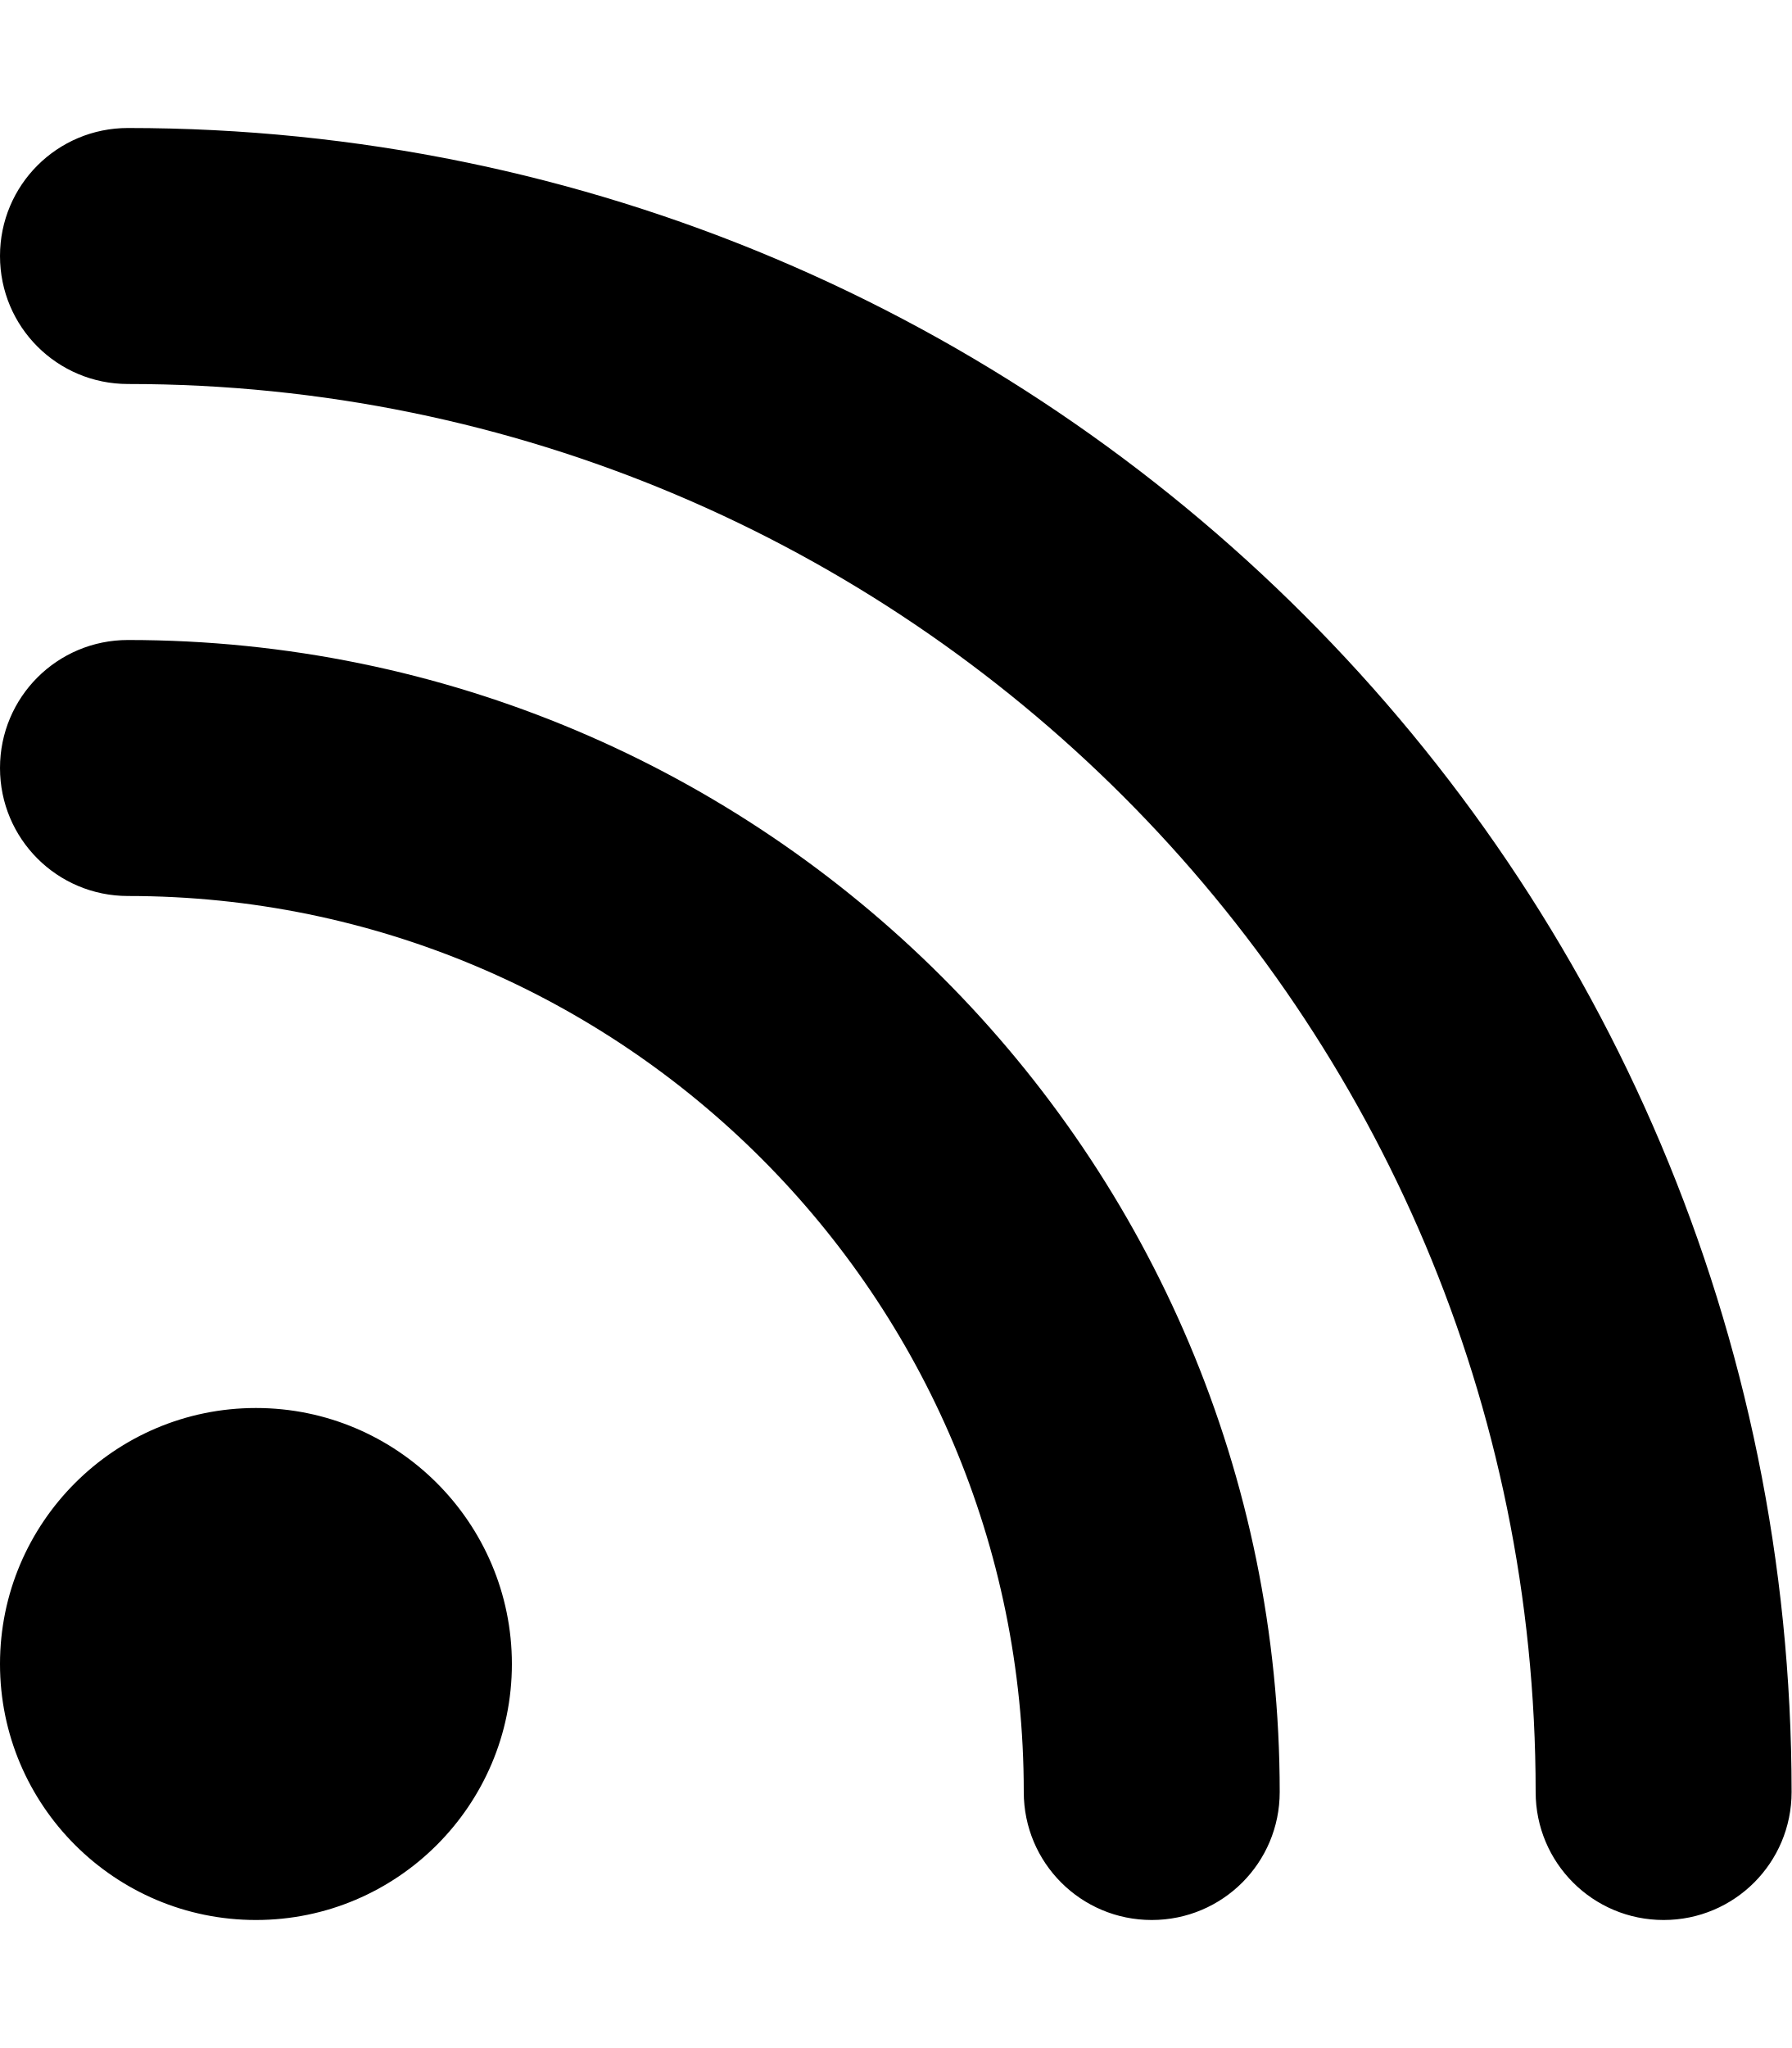
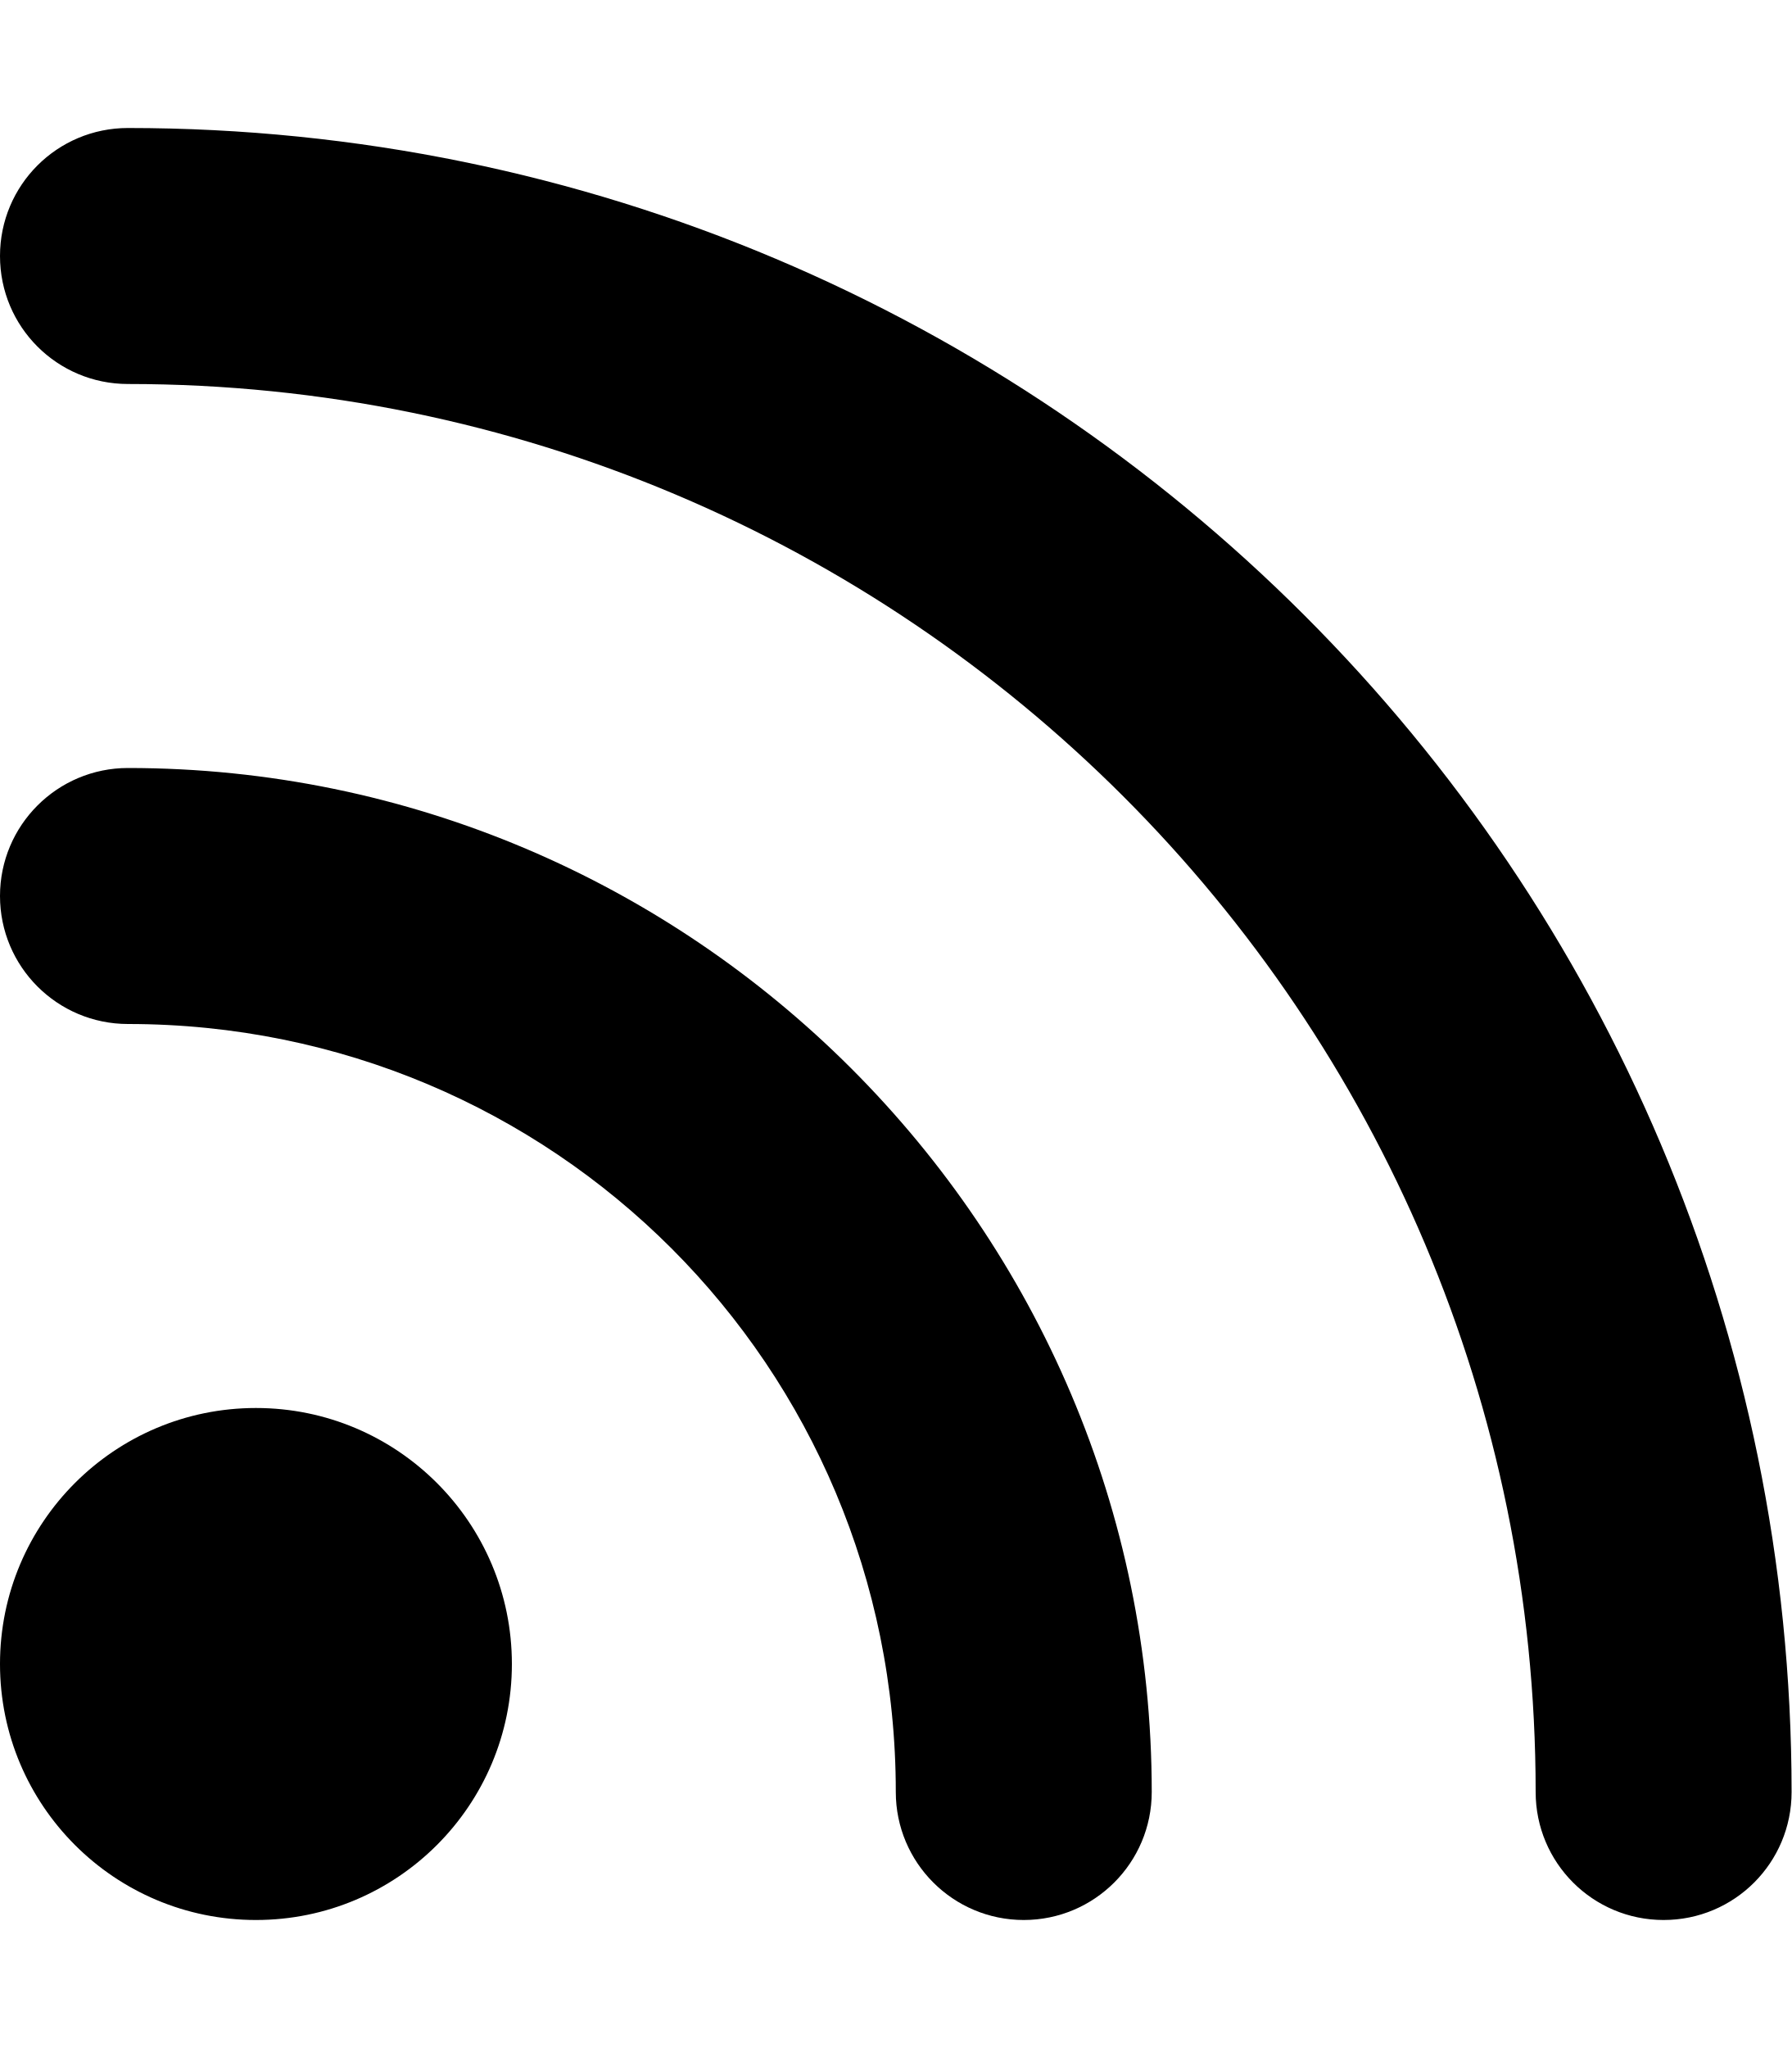
- <svg xmlns="http://www.w3.org/2000/svg" viewBox="0 0 448 512">
-   <path d="M0 64C0 46.3 14.3 32 32 32c229.8 0 416 186.2 416 416c0 17.7-14.3 32-32 32s-32-14.3-32-32C384 253.6 226.4 96 32 96C14.3 96 0 81.7 0 64zM128 416c0 35.3-28.7 64-64 64s-64-28.7-64-64s28.7-64 64-64s64 28.7 64 64zM32 160c159.1 0 288 128.9 288 288c0 17.7-14.3 32-32 32s-32-14.3-32-32c0-123.7-100.3-224-224-224c-17.7 0-32-14.3-32-32s14.3-32 32-32z" />
+ <svg xmlns="http://www.w3.org/2000/svg" viewBox="0 0 448 512" version="1.1" id="svg1">
+   <defs id="defs1" />
+   <path d="M 0,64 C 0,46.3 14.3,32 32,32 261.8,32 448,218.2 448,448 448,465.7 433.7,480 416,480 398.3,480 384,465.7 384,448 384,253.6 226.4,96 32,96 14.3,96 0,81.7 0,64 Z M 128,416 C 128,451.346 99.346,480 64,480 28.654,480 0,451.346 0,416 0,380.654 28.654,352 64,352 99.346,352 128,380.654 128,416 Z" id="path1" />
+   <path style="stroke-linecap:round;stroke-linejoin:round" d="M 32,192 A 32,32 0 0 0 0,224 32,32 0 0 0 32,256 C 138.418,256 224,341.582 224,448 A 32,32 0 0 0 256,480 32,32 0 0 0 288,448 C 288,306.994 173.006,192 32,192 Z" id="path6" />
</svg>
